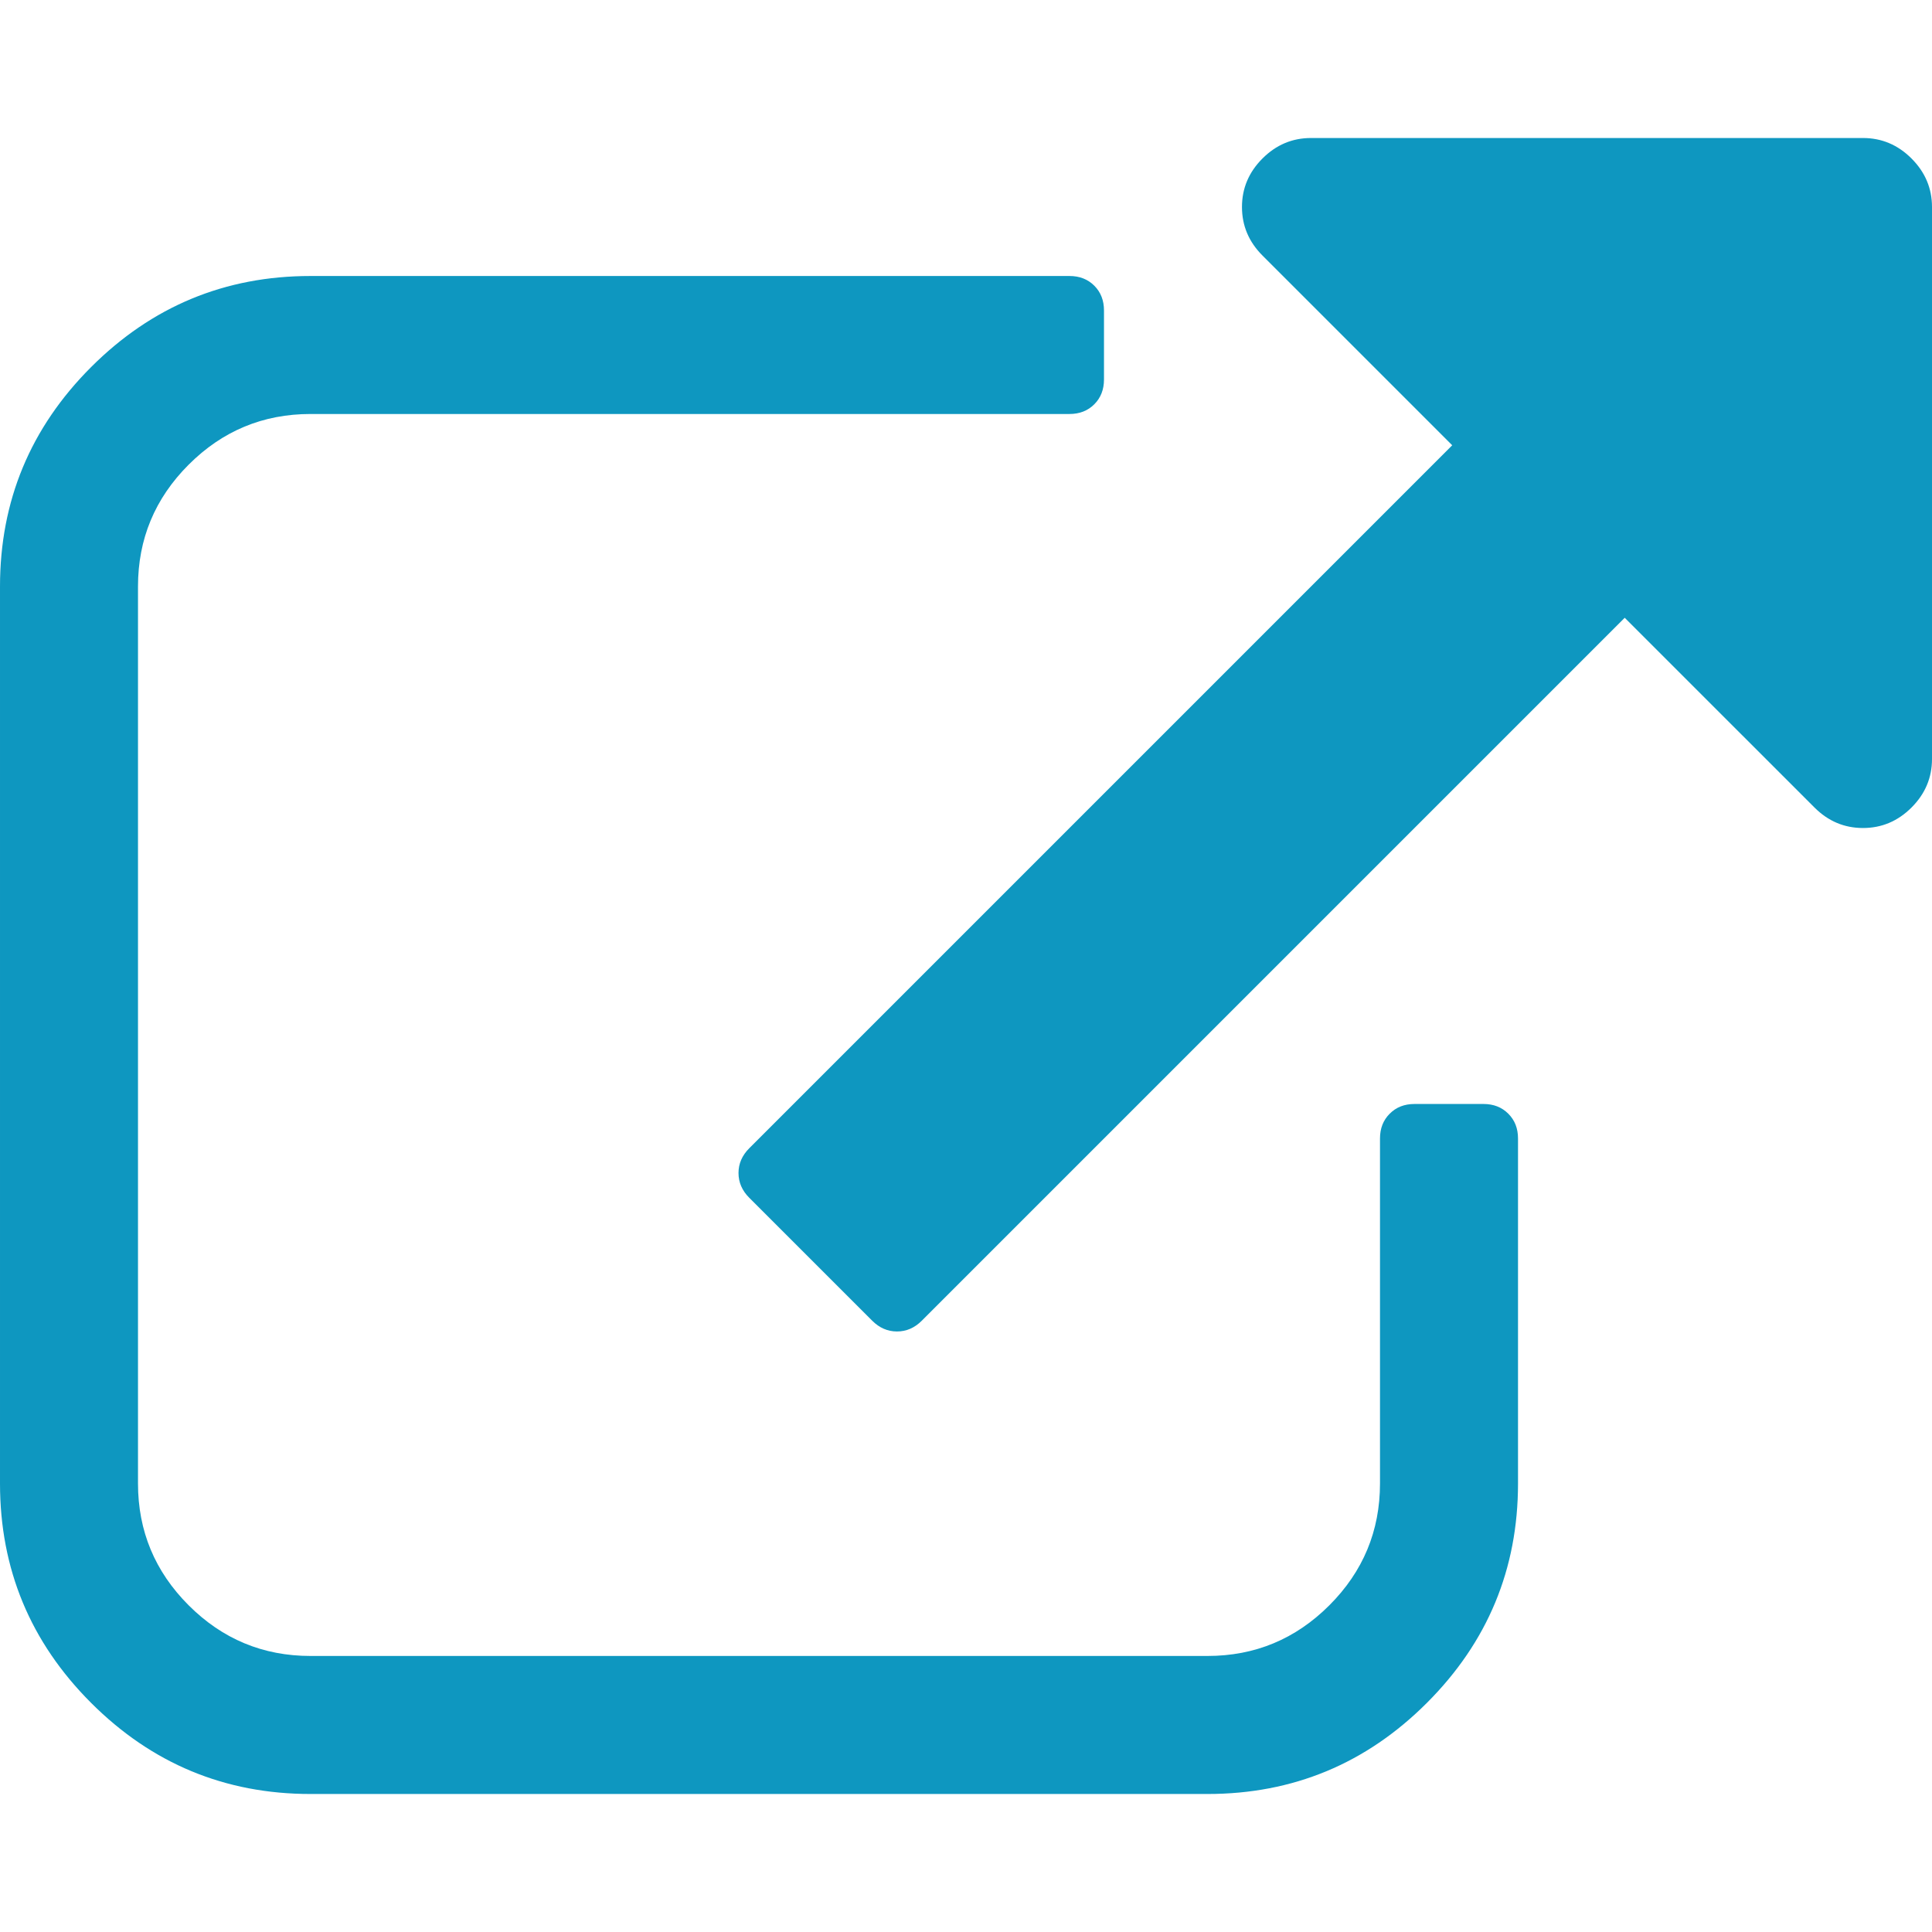
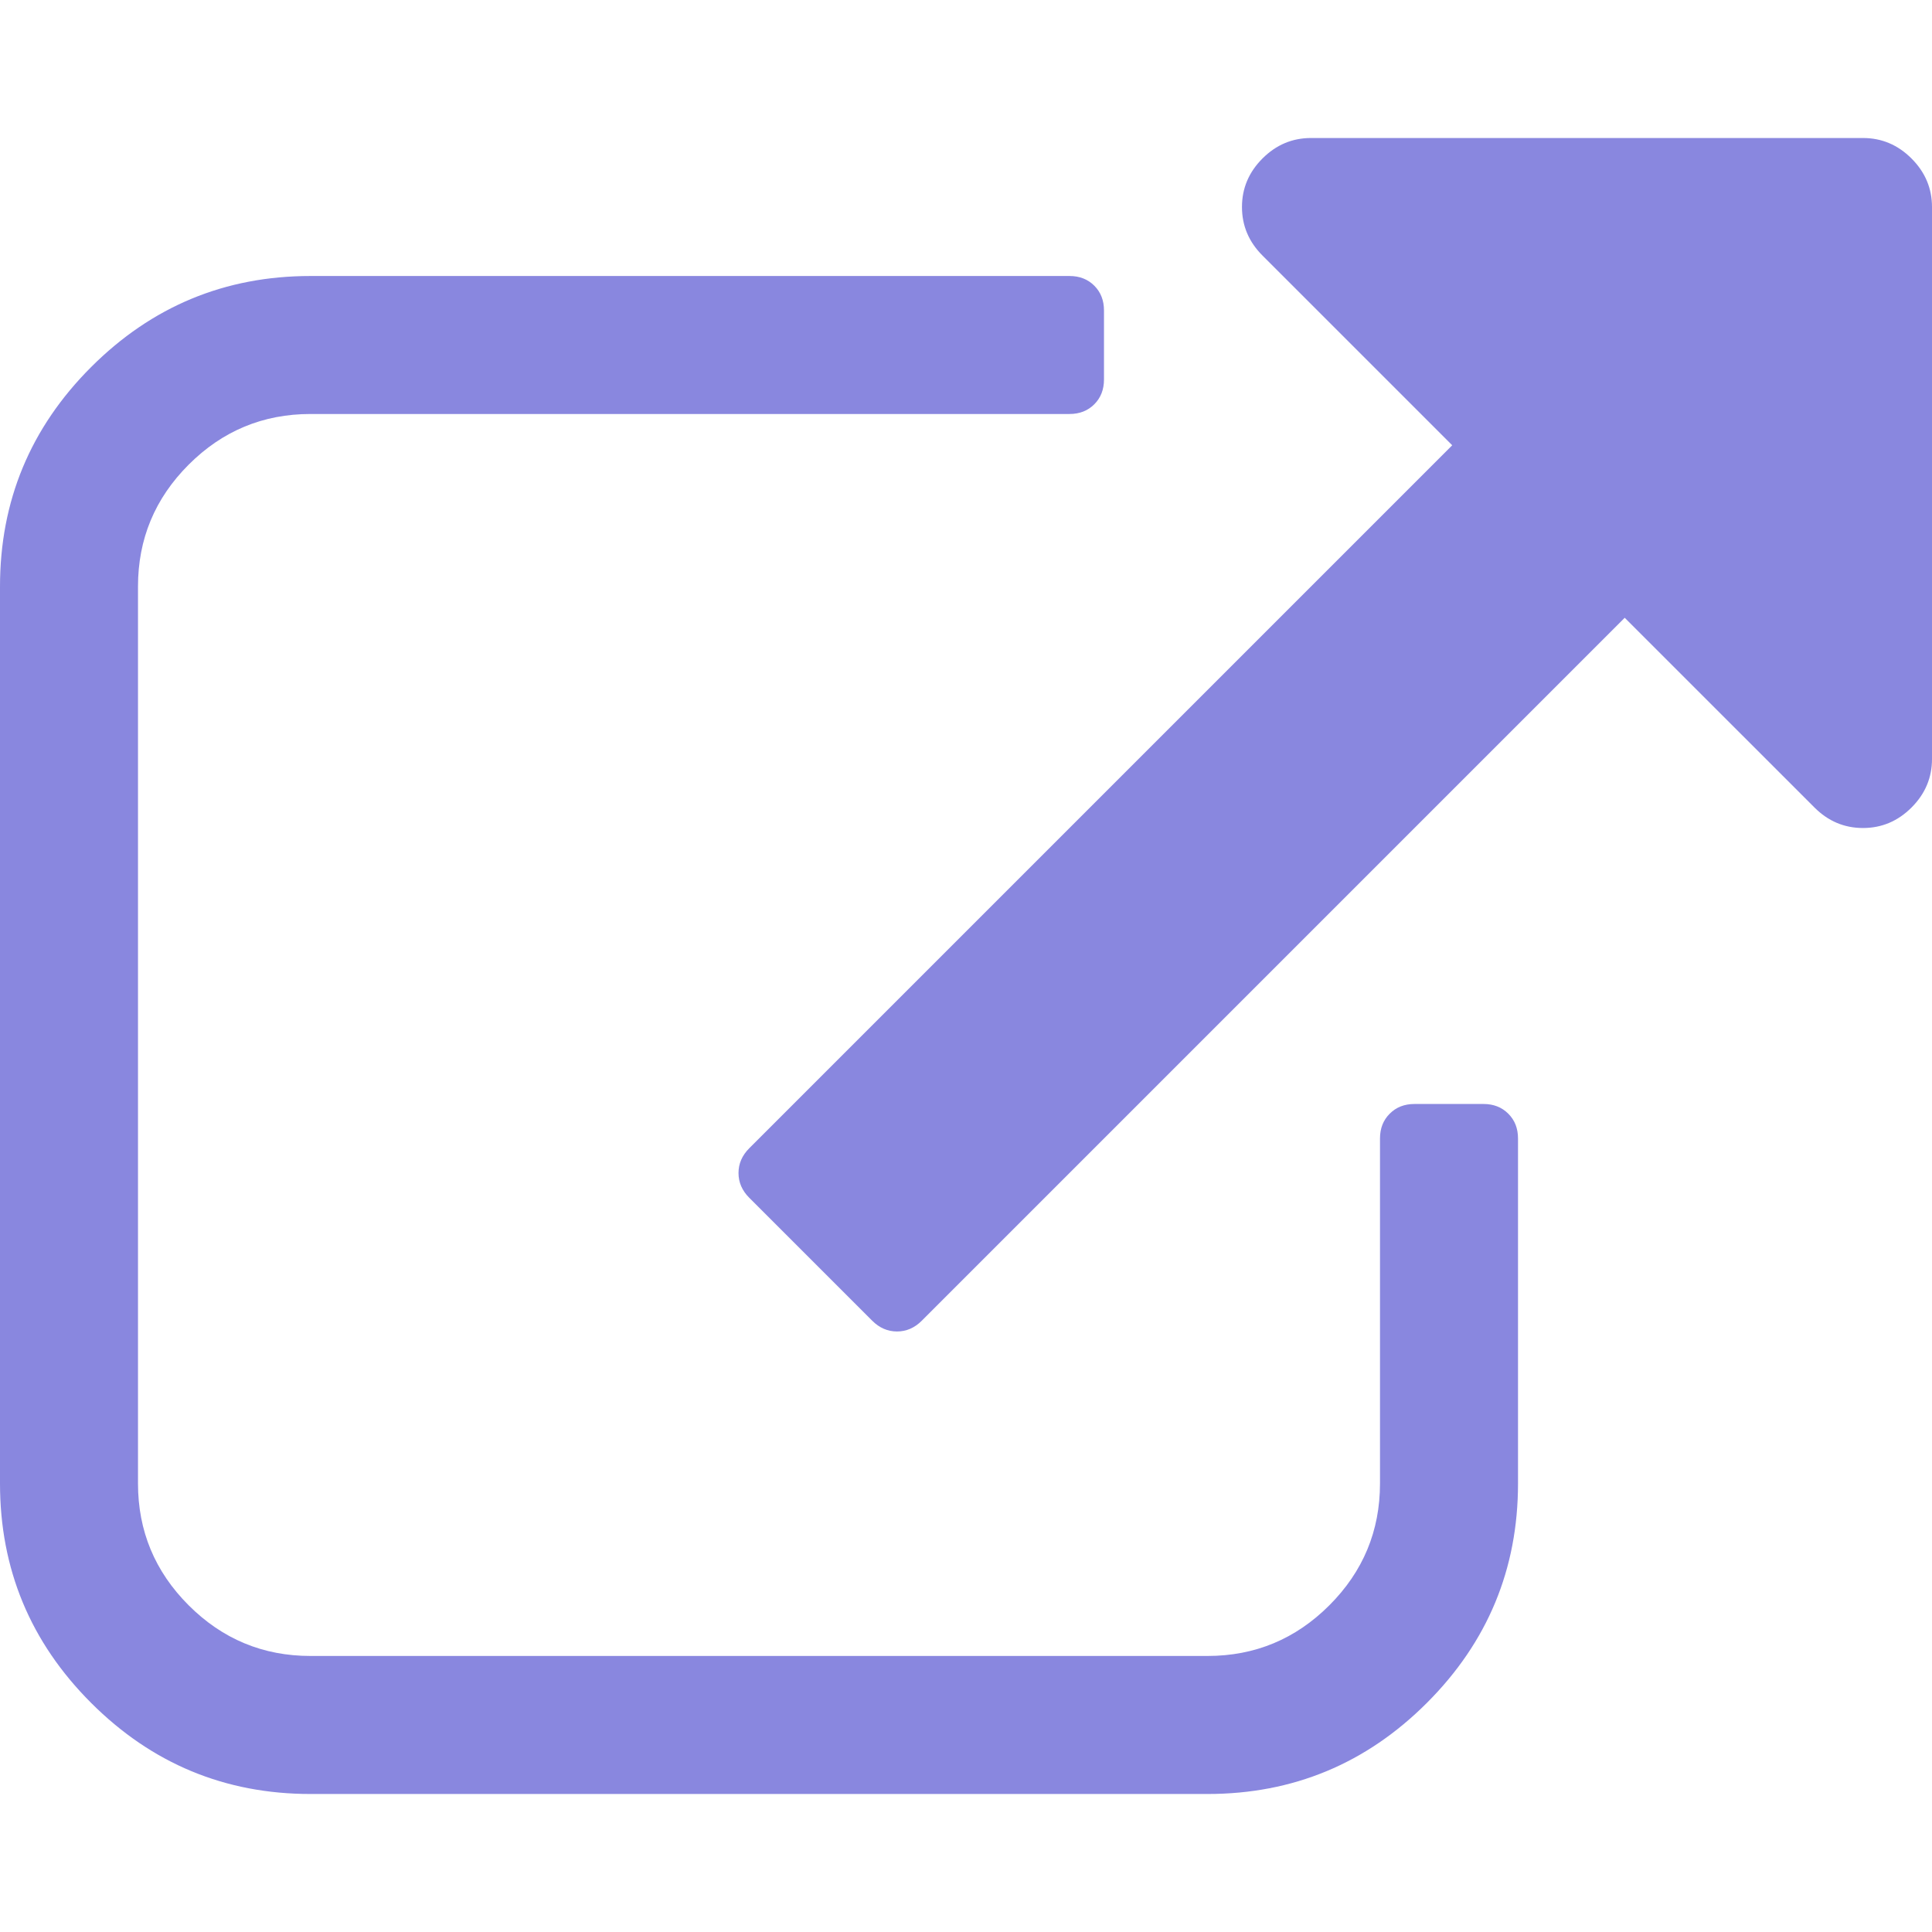
<svg xmlns="http://www.w3.org/2000/svg" title="external link icon" width="16" height="16" viewBox="0 0 511.626 511.627">
-   <path fill="#0e97c0" d="M392.857 292.354h-18.274c-2.669 0-4.859.855-6.563 2.573-1.718 1.708-2.573 3.897-2.573 6.563v91.361c0 12.563-4.47 23.315-13.415 32.262-8.945 8.945-19.701 13.414-32.264 13.414H82.224c-12.562 0-23.317-4.469-32.264-13.414-8.945-8.946-13.417-19.698-13.417-32.262V155.31c0-12.562 4.471-23.313 13.417-32.259 8.947-8.947 19.702-13.418 32.264-13.418h200.994c2.669 0 4.859-.859 6.57-2.57 1.711-1.713 2.566-3.9 2.566-6.567V82.221c0-2.662-.855-4.853-2.566-6.563-1.711-1.713-3.901-2.568-6.57-2.568H82.224c-22.648 0-42.016 8.042-58.102 24.125C8.042 113.297 0 132.665 0 155.313v237.542c0 22.647 8.042 42.018 24.123 58.095 16.086 16.084 35.454 24.13 58.102 24.13h237.543c22.647 0 42.017-8.046 58.101-24.13 16.085-16.077 24.127-35.447 24.127-58.095v-91.358c0-2.669-.856-4.859-2.574-6.57-1.713-1.718-3.903-2.573-6.565-2.573z" />
-   <path fill="#0e97c0" d="M506.199 41.971c-3.617-3.617-7.905-5.424-12.85-5.424H347.171c-4.948 0-9.233 1.807-12.847 5.424-3.617 3.615-5.428 7.898-5.428 12.847s1.811 9.233 5.428 12.85l50.247 50.248-186.147 186.151c-1.906 1.903-2.856 4.093-2.856 6.563 0 2.479.953 4.668 2.856 6.571l32.548 32.544c1.903 1.903 4.093 2.852 6.567 2.852s4.665-.948 6.567-2.852l186.148-186.148 50.251 50.248c3.614 3.617 7.898 5.426 12.847 5.426s9.233-1.809 12.851-5.426c3.617-3.616 5.424-7.898 5.424-12.847V54.818c-.001-4.952-1.814-9.232-5.428-12.847z" />
+   <path fill="#8987DF" d="M392.857 292.354h-18.274c-2.669 0-4.859.855-6.563 2.573-1.718 1.708-2.573 3.897-2.573 6.563v91.361c0 12.563-4.47 23.315-13.415 32.262-8.945 8.945-19.701 13.414-32.264 13.414H82.224c-12.562 0-23.317-4.469-32.264-13.414-8.945-8.946-13.417-19.698-13.417-32.262V155.31c0-12.562 4.471-23.313 13.417-32.259 8.947-8.947 19.702-13.418 32.264-13.418h200.994c2.669 0 4.859-.859 6.57-2.57 1.711-1.713 2.566-3.9 2.566-6.567V82.221c0-2.662-.855-4.853-2.566-6.563-1.711-1.713-3.901-2.568-6.57-2.568H82.224c-22.648 0-42.016 8.042-58.102 24.125C8.042 113.297 0 132.665 0 155.313v237.542c0 22.647 8.042 42.018 24.123 58.095 16.086 16.084 35.454 24.13 58.102 24.13h237.543c22.647 0 42.017-8.046 58.101-24.13 16.085-16.077 24.127-35.447 24.127-58.095v-91.358c0-2.669-.856-4.859-2.574-6.57-1.713-1.718-3.903-2.573-6.565-2.573z" />
+   <path fill="#8987DF" d="M506.199 41.971c-3.617-3.617-7.905-5.424-12.85-5.424H347.171c-4.948 0-9.233 1.807-12.847 5.424-3.617 3.615-5.428 7.898-5.428 12.847s1.811 9.233 5.428 12.85l50.247 50.248-186.147 186.151c-1.906 1.903-2.856 4.093-2.856 6.563 0 2.479.953 4.668 2.856 6.571l32.548 32.544c1.903 1.903 4.093 2.852 6.567 2.852s4.665-.948 6.567-2.852l186.148-186.148 50.251 50.248c3.614 3.617 7.898 5.426 12.847 5.426s9.233-1.809 12.851-5.426c3.617-3.616 5.424-7.898 5.424-12.847V54.818c-.001-4.952-1.814-9.232-5.428-12.847z" />
</svg>
